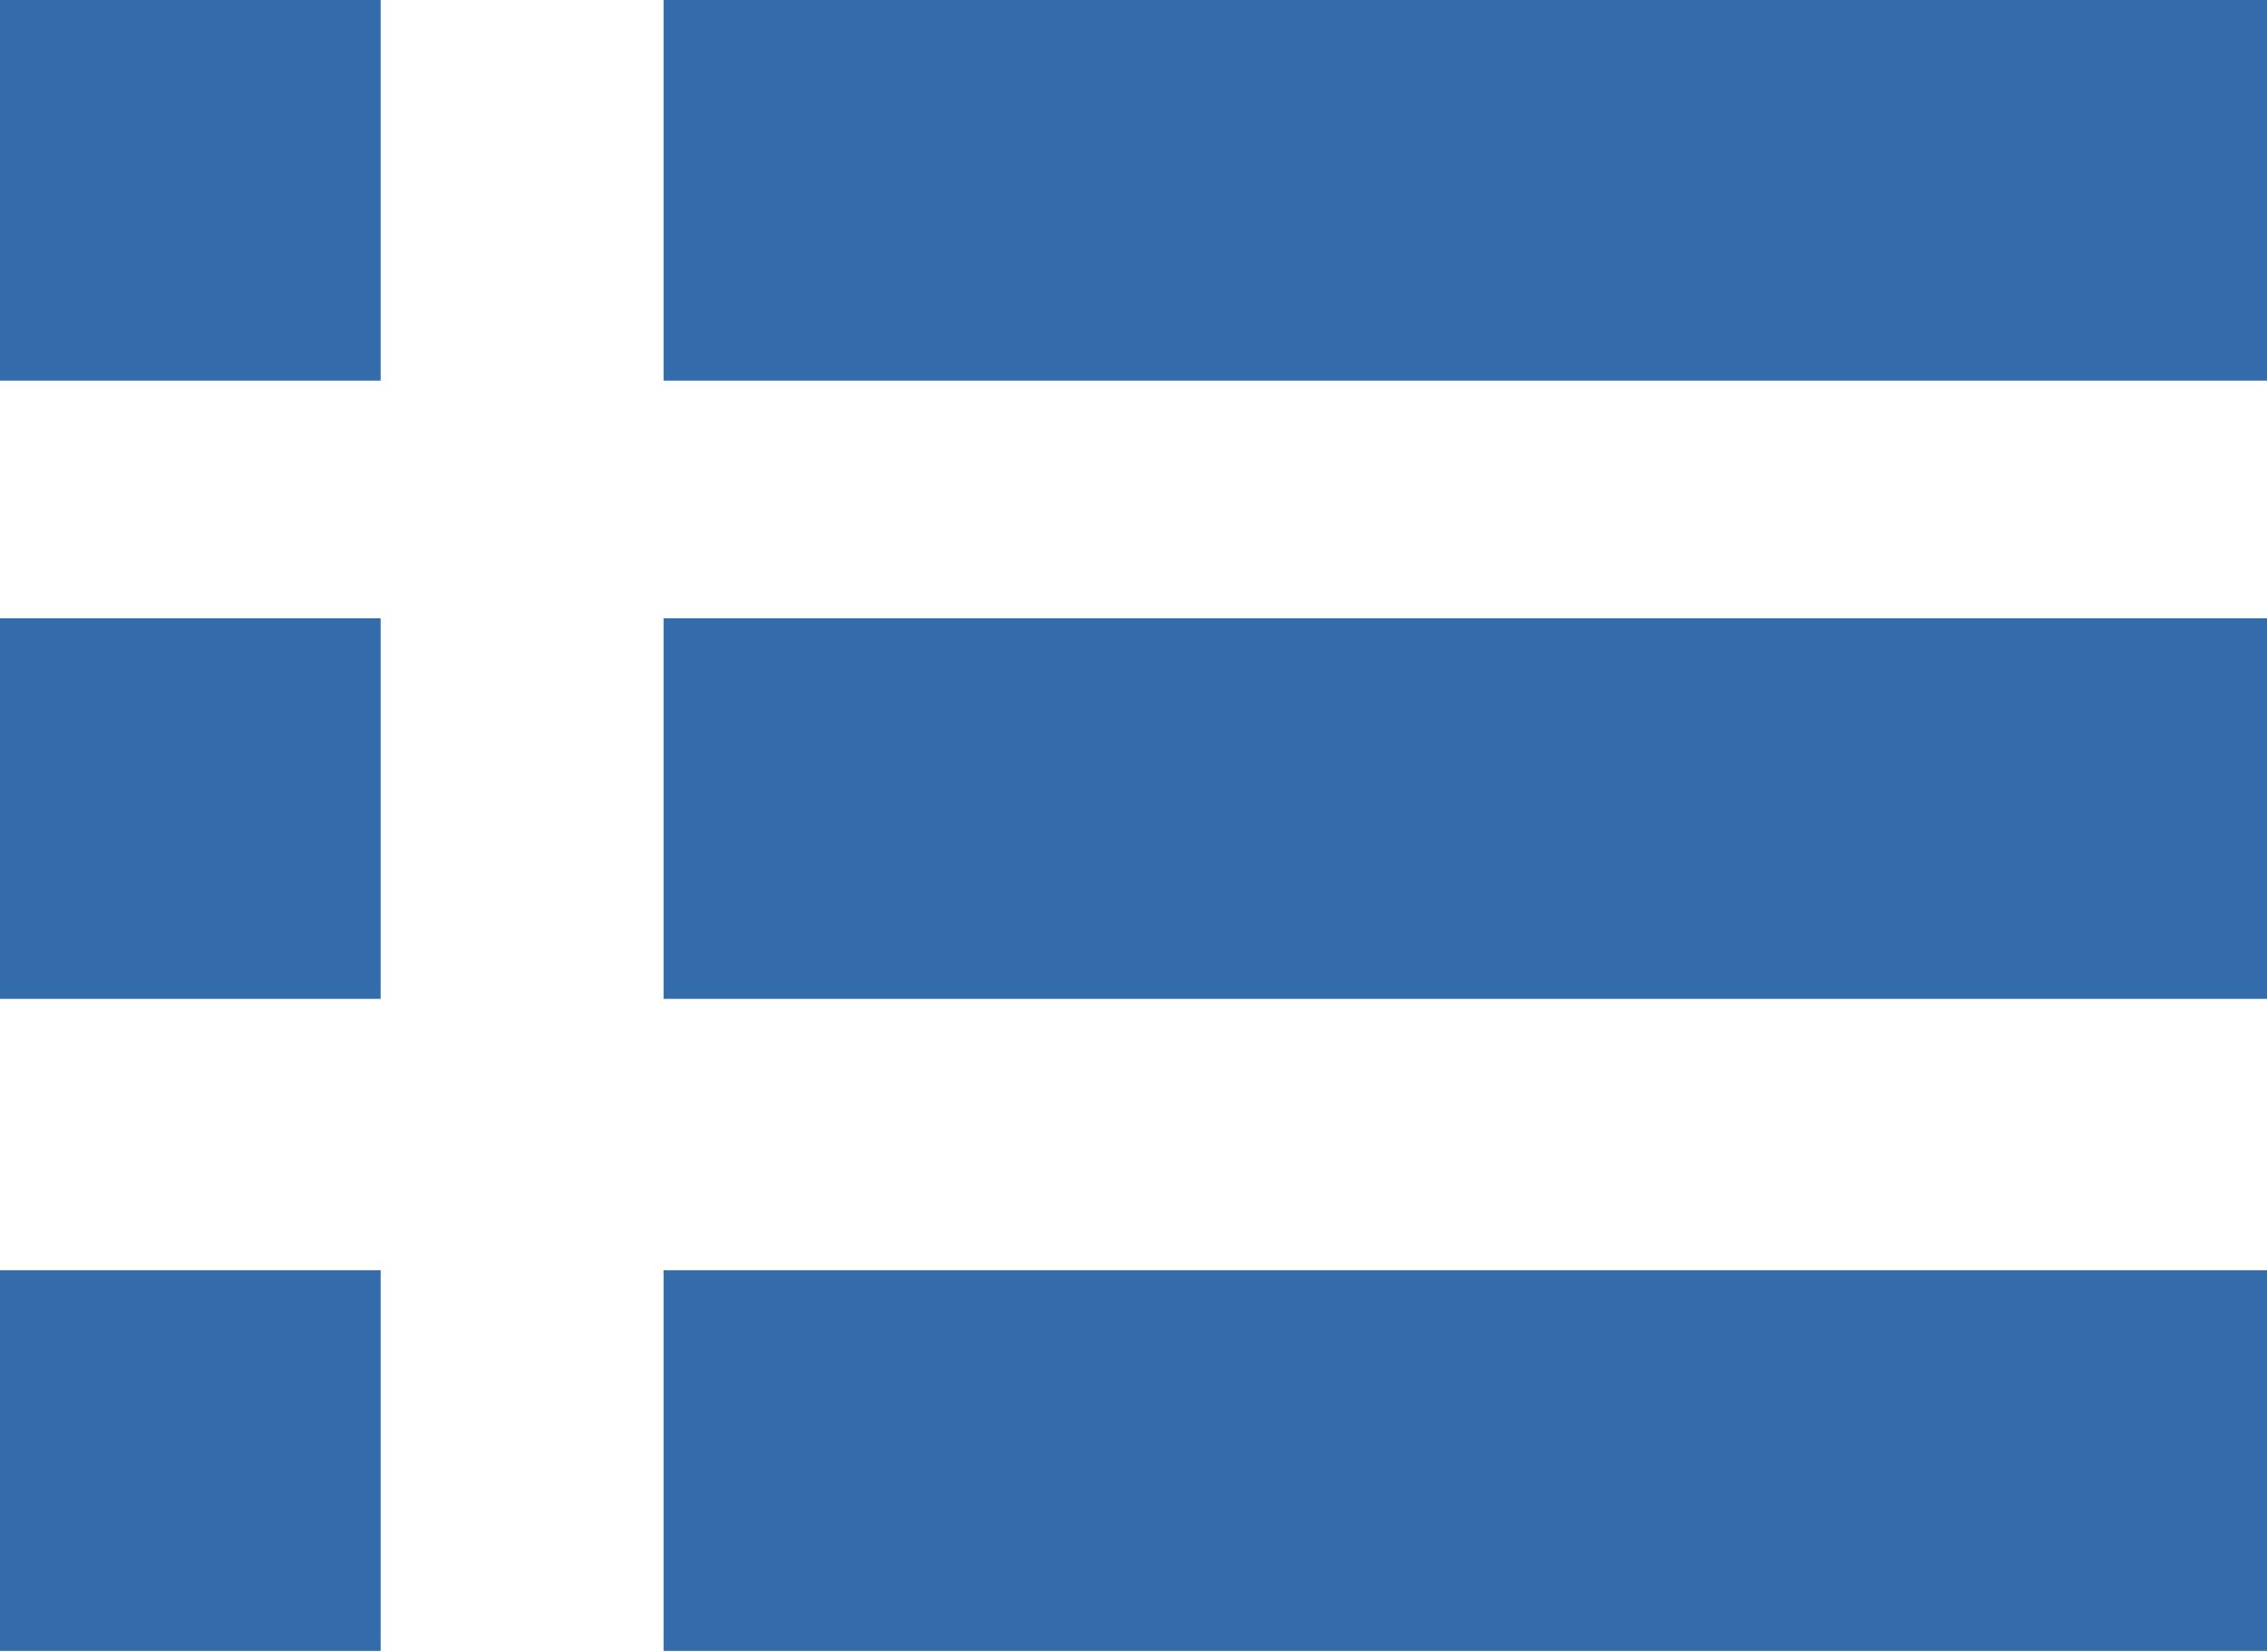
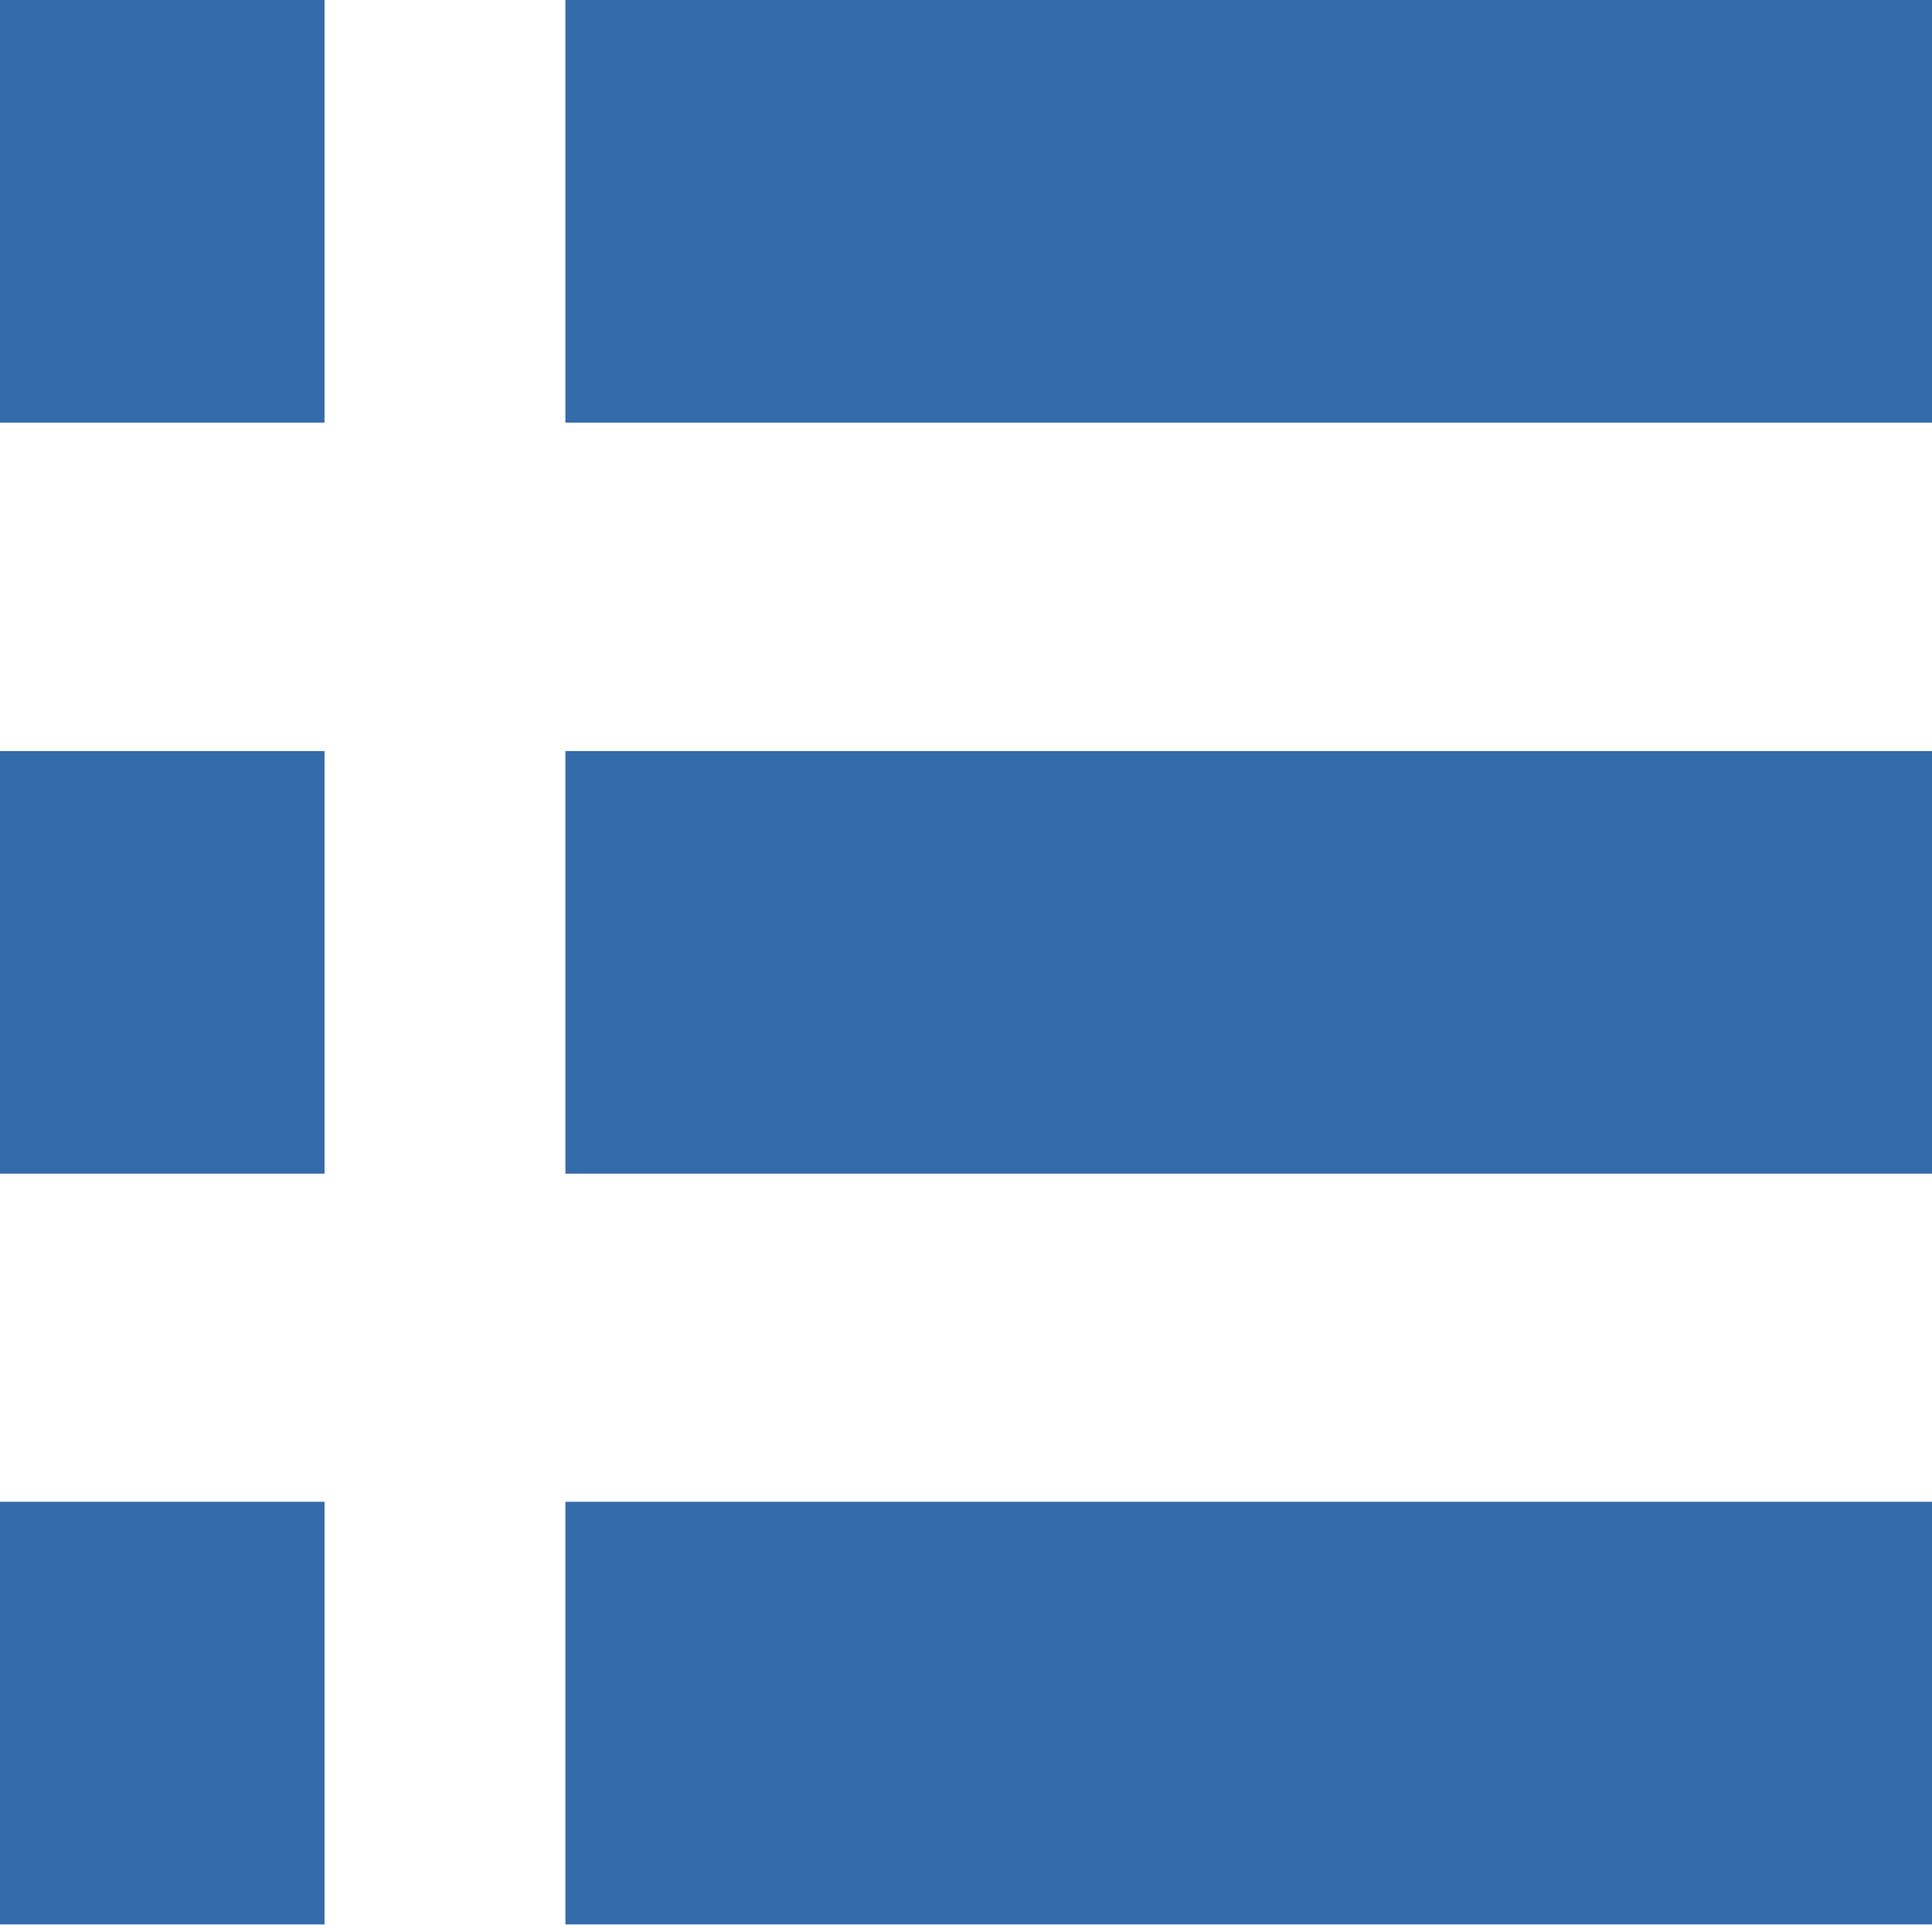
- <svg xmlns="http://www.w3.org/2000/svg" id="Layer_1" data-name="Layer 1" viewBox="0 0 37.58 27.38">
-   <rect width="6.31" height="6.31" style="fill: #346bab" />
-   <rect y="21.06" width="6.31" height="6.31" style="fill: #346bab" />
-   <rect y="10.25" width="6.31" height="6.31" style="fill: #346bab" />
-   <rect x="11" width="26.58" height="6.31" style="fill: #346bab" />
-   <rect x="11" y="10.25" width="26.58" height="6.31" style="fill: #346bab" />
-   <rect x="11" y="21.06" width="26.58" height="6.31" style="fill: #346bab" />
+ <svg xmlns="http://www.w3.org/2000/svg" id="Layer_1" data-name="Layer 1" viewBox="0 0 64 63.75">
+   <rect width="10.75" height="14" style="fill: #346bab" />
+   <rect y="49.75" width="10.75" height="14" style="fill: #346bab" />
+   <rect y="24.88" width="10.75" height="14" style="fill: #346bab" />
+   <rect x="18.73" width="45.27" height="14" style="fill: #346bab" />
+   <rect x="18.73" y="24.88" width="45.27" height="14" style="fill: #346bab" />
+   <rect x="18.73" y="49.75" width="45.27" height="14" style="fill: #346bab" />
</svg>
